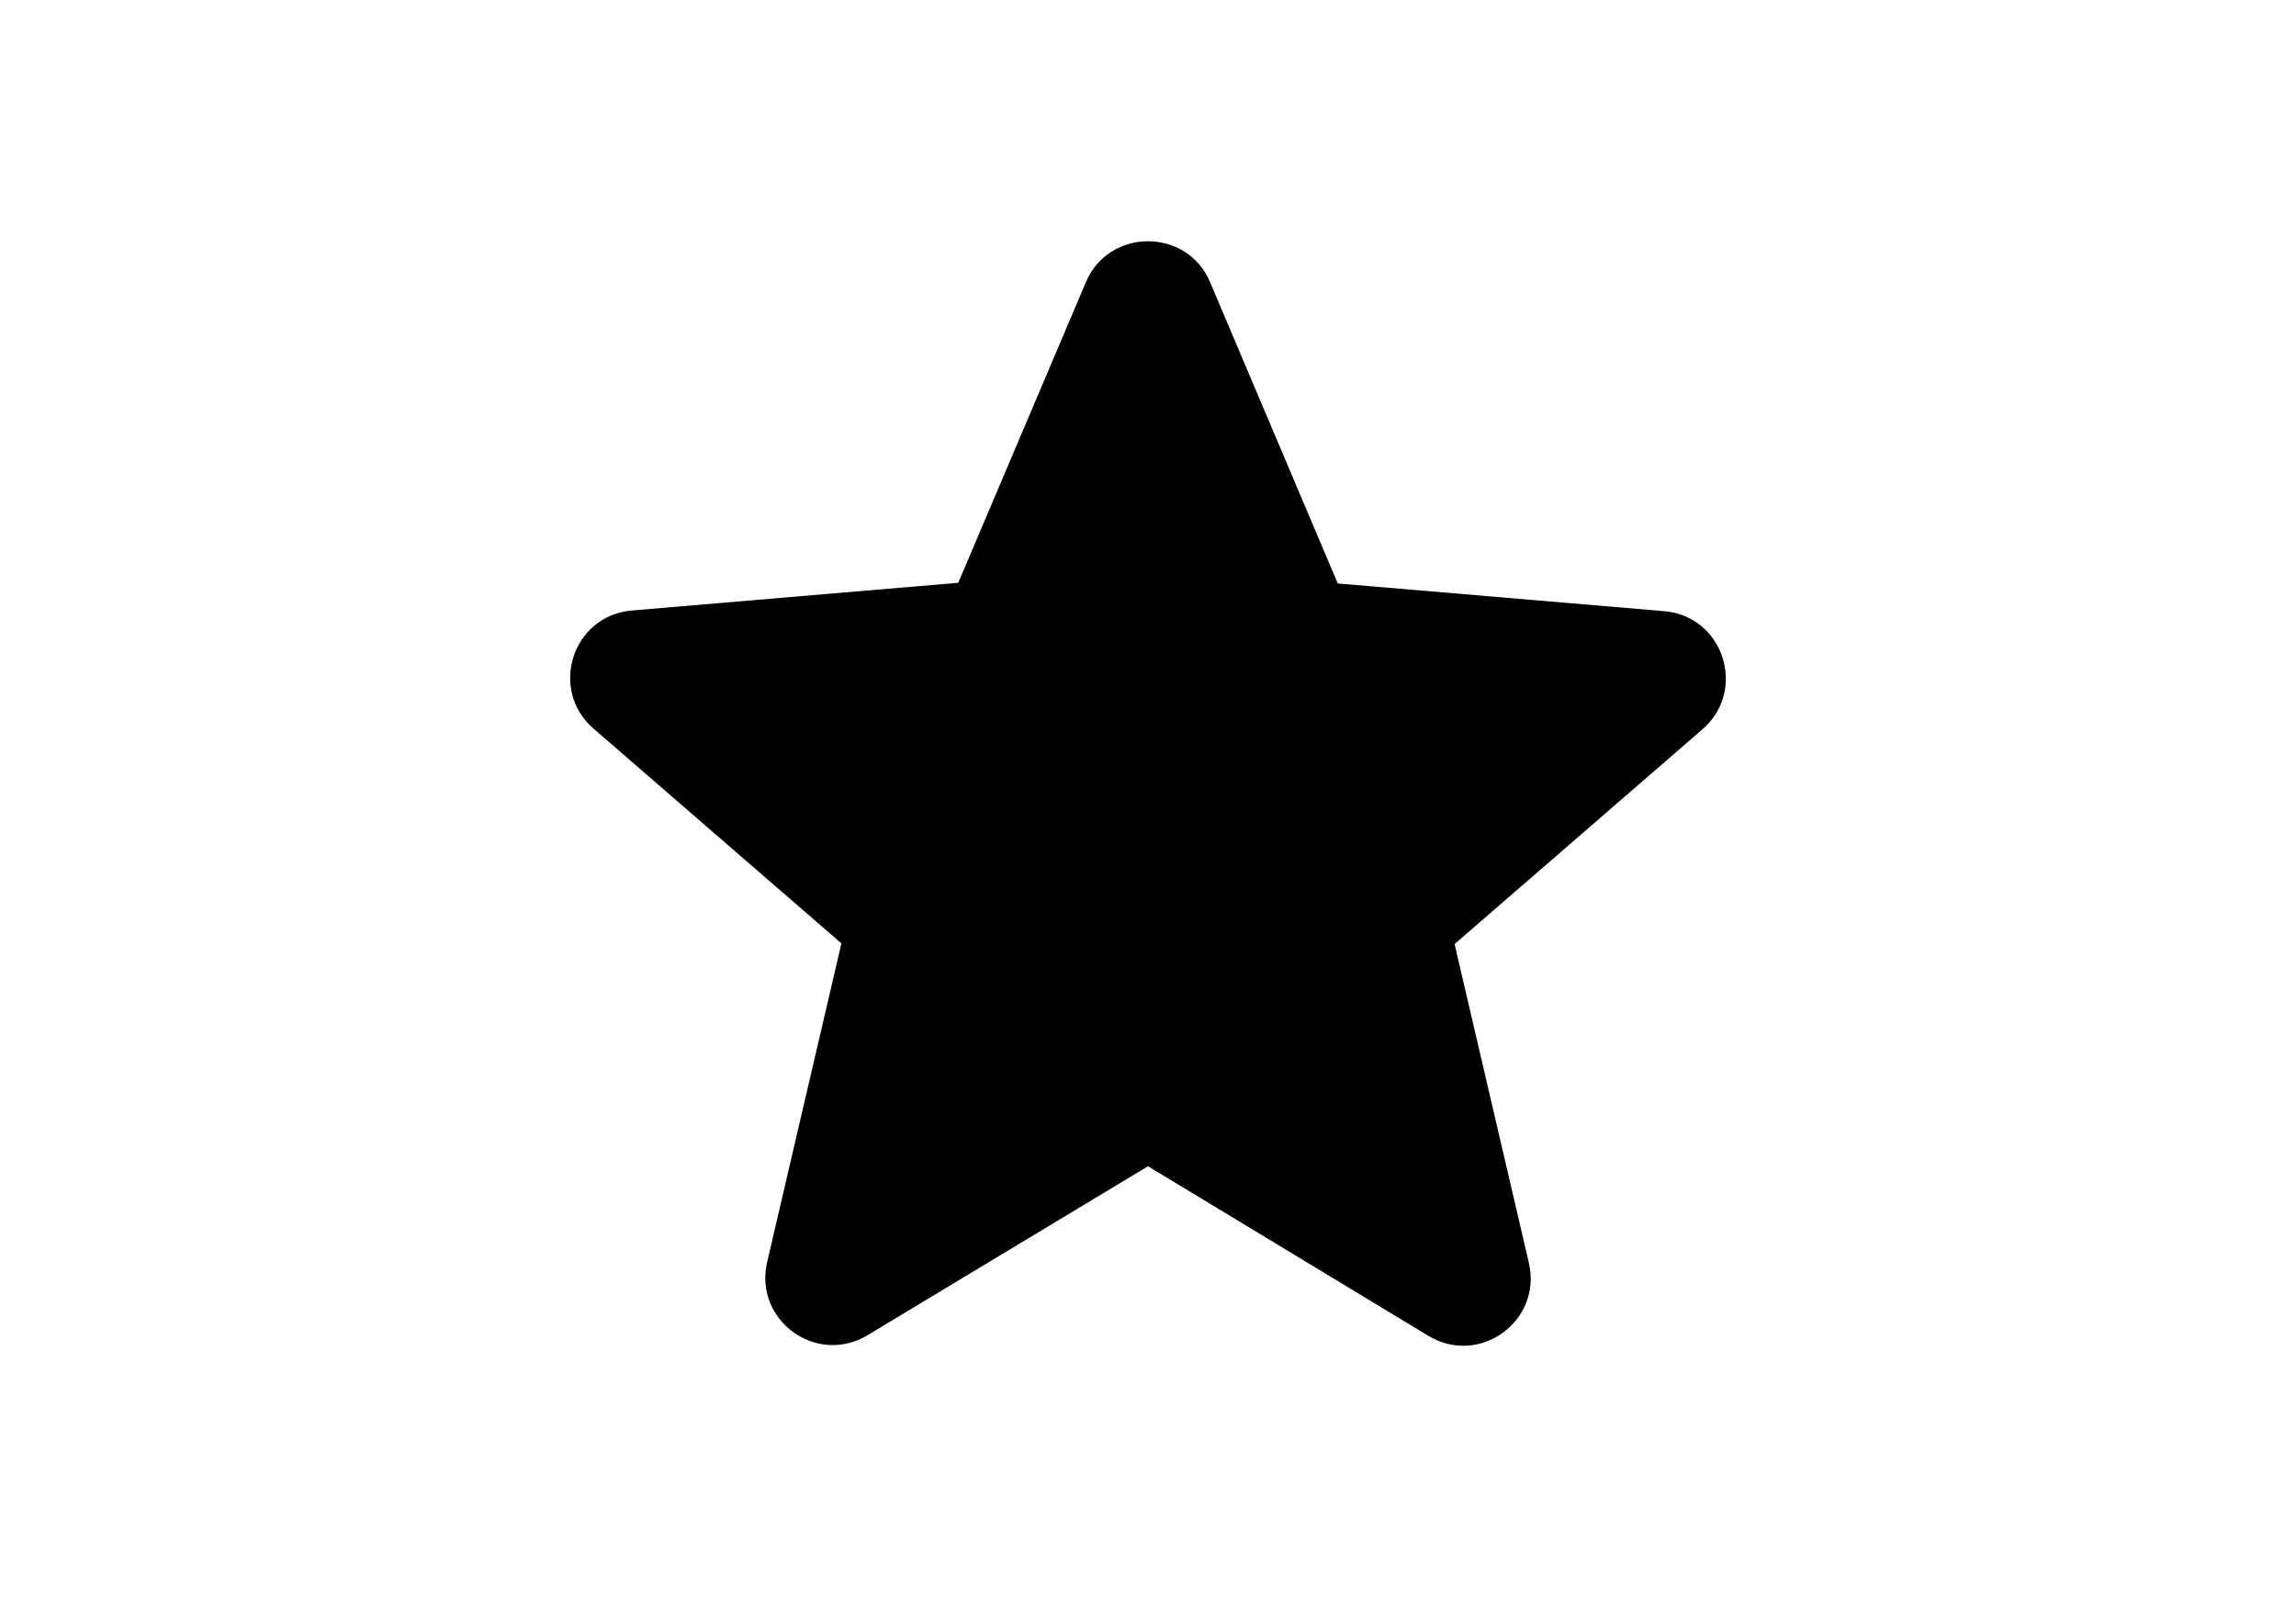
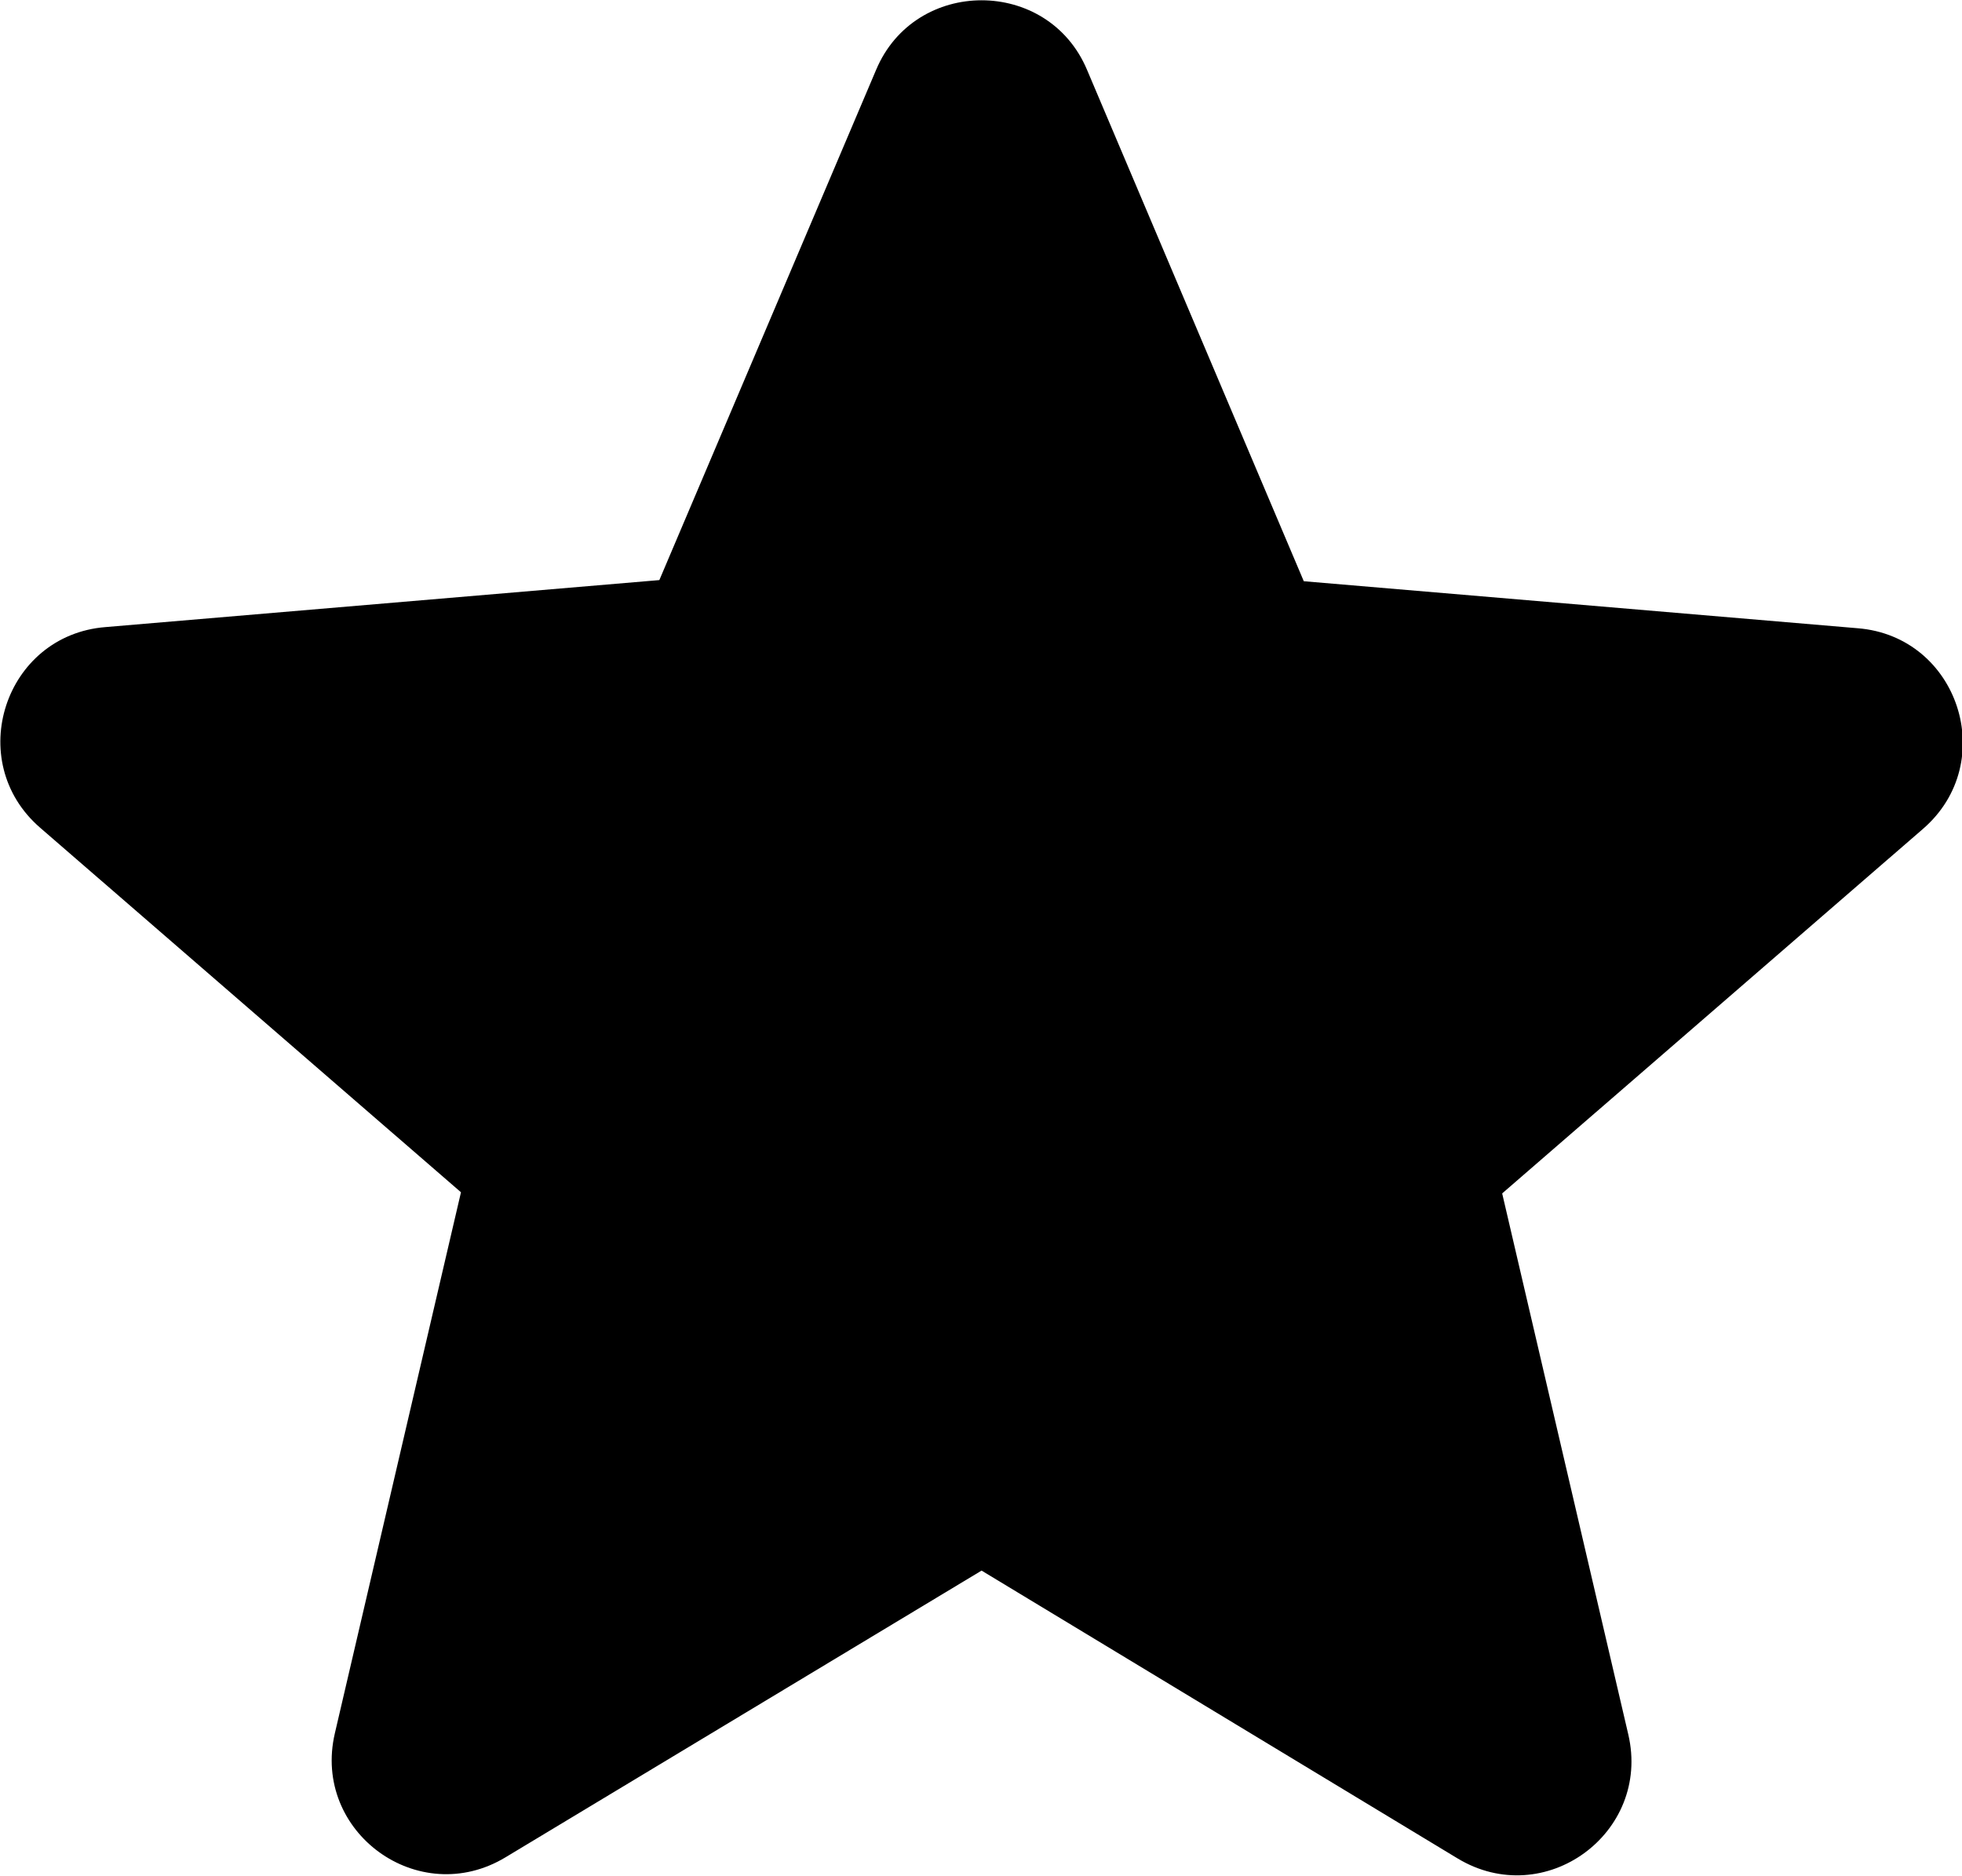
- <svg xmlns="http://www.w3.org/2000/svg" width="34" height="24" class="ipc-icon ipc-icon--star sc-7ab21ed2-4 gtyXiL" id="iconContext-star" viewBox="0 0 24 24" role="presentation">
+ <svg xmlns="http://www.w3.org/2000/svg" class="ipc-icon ipc-icon--star sc-7ab21ed2-4 gtyXiL" id="iconContext-star" role="presentation" viewBox="3.44 3.57 17.11 16.36">
  <path d="M12 17.27l4.15 2.51c.76.46 1.69-.22 1.49-1.08l-1.1-4.72 3.67-3.18c.67-.58.31-1.68-.57-1.75l-4.83-.41-1.89-4.46c-.34-.81-1.5-.81-1.84 0L9.19 8.63l-4.83.41c-.88.07-1.24 1.17-.57 1.75l3.67 3.18-1.1 4.72c-.2.86.73 1.54 1.49 1.08l4.15-2.5z" />
</svg>
